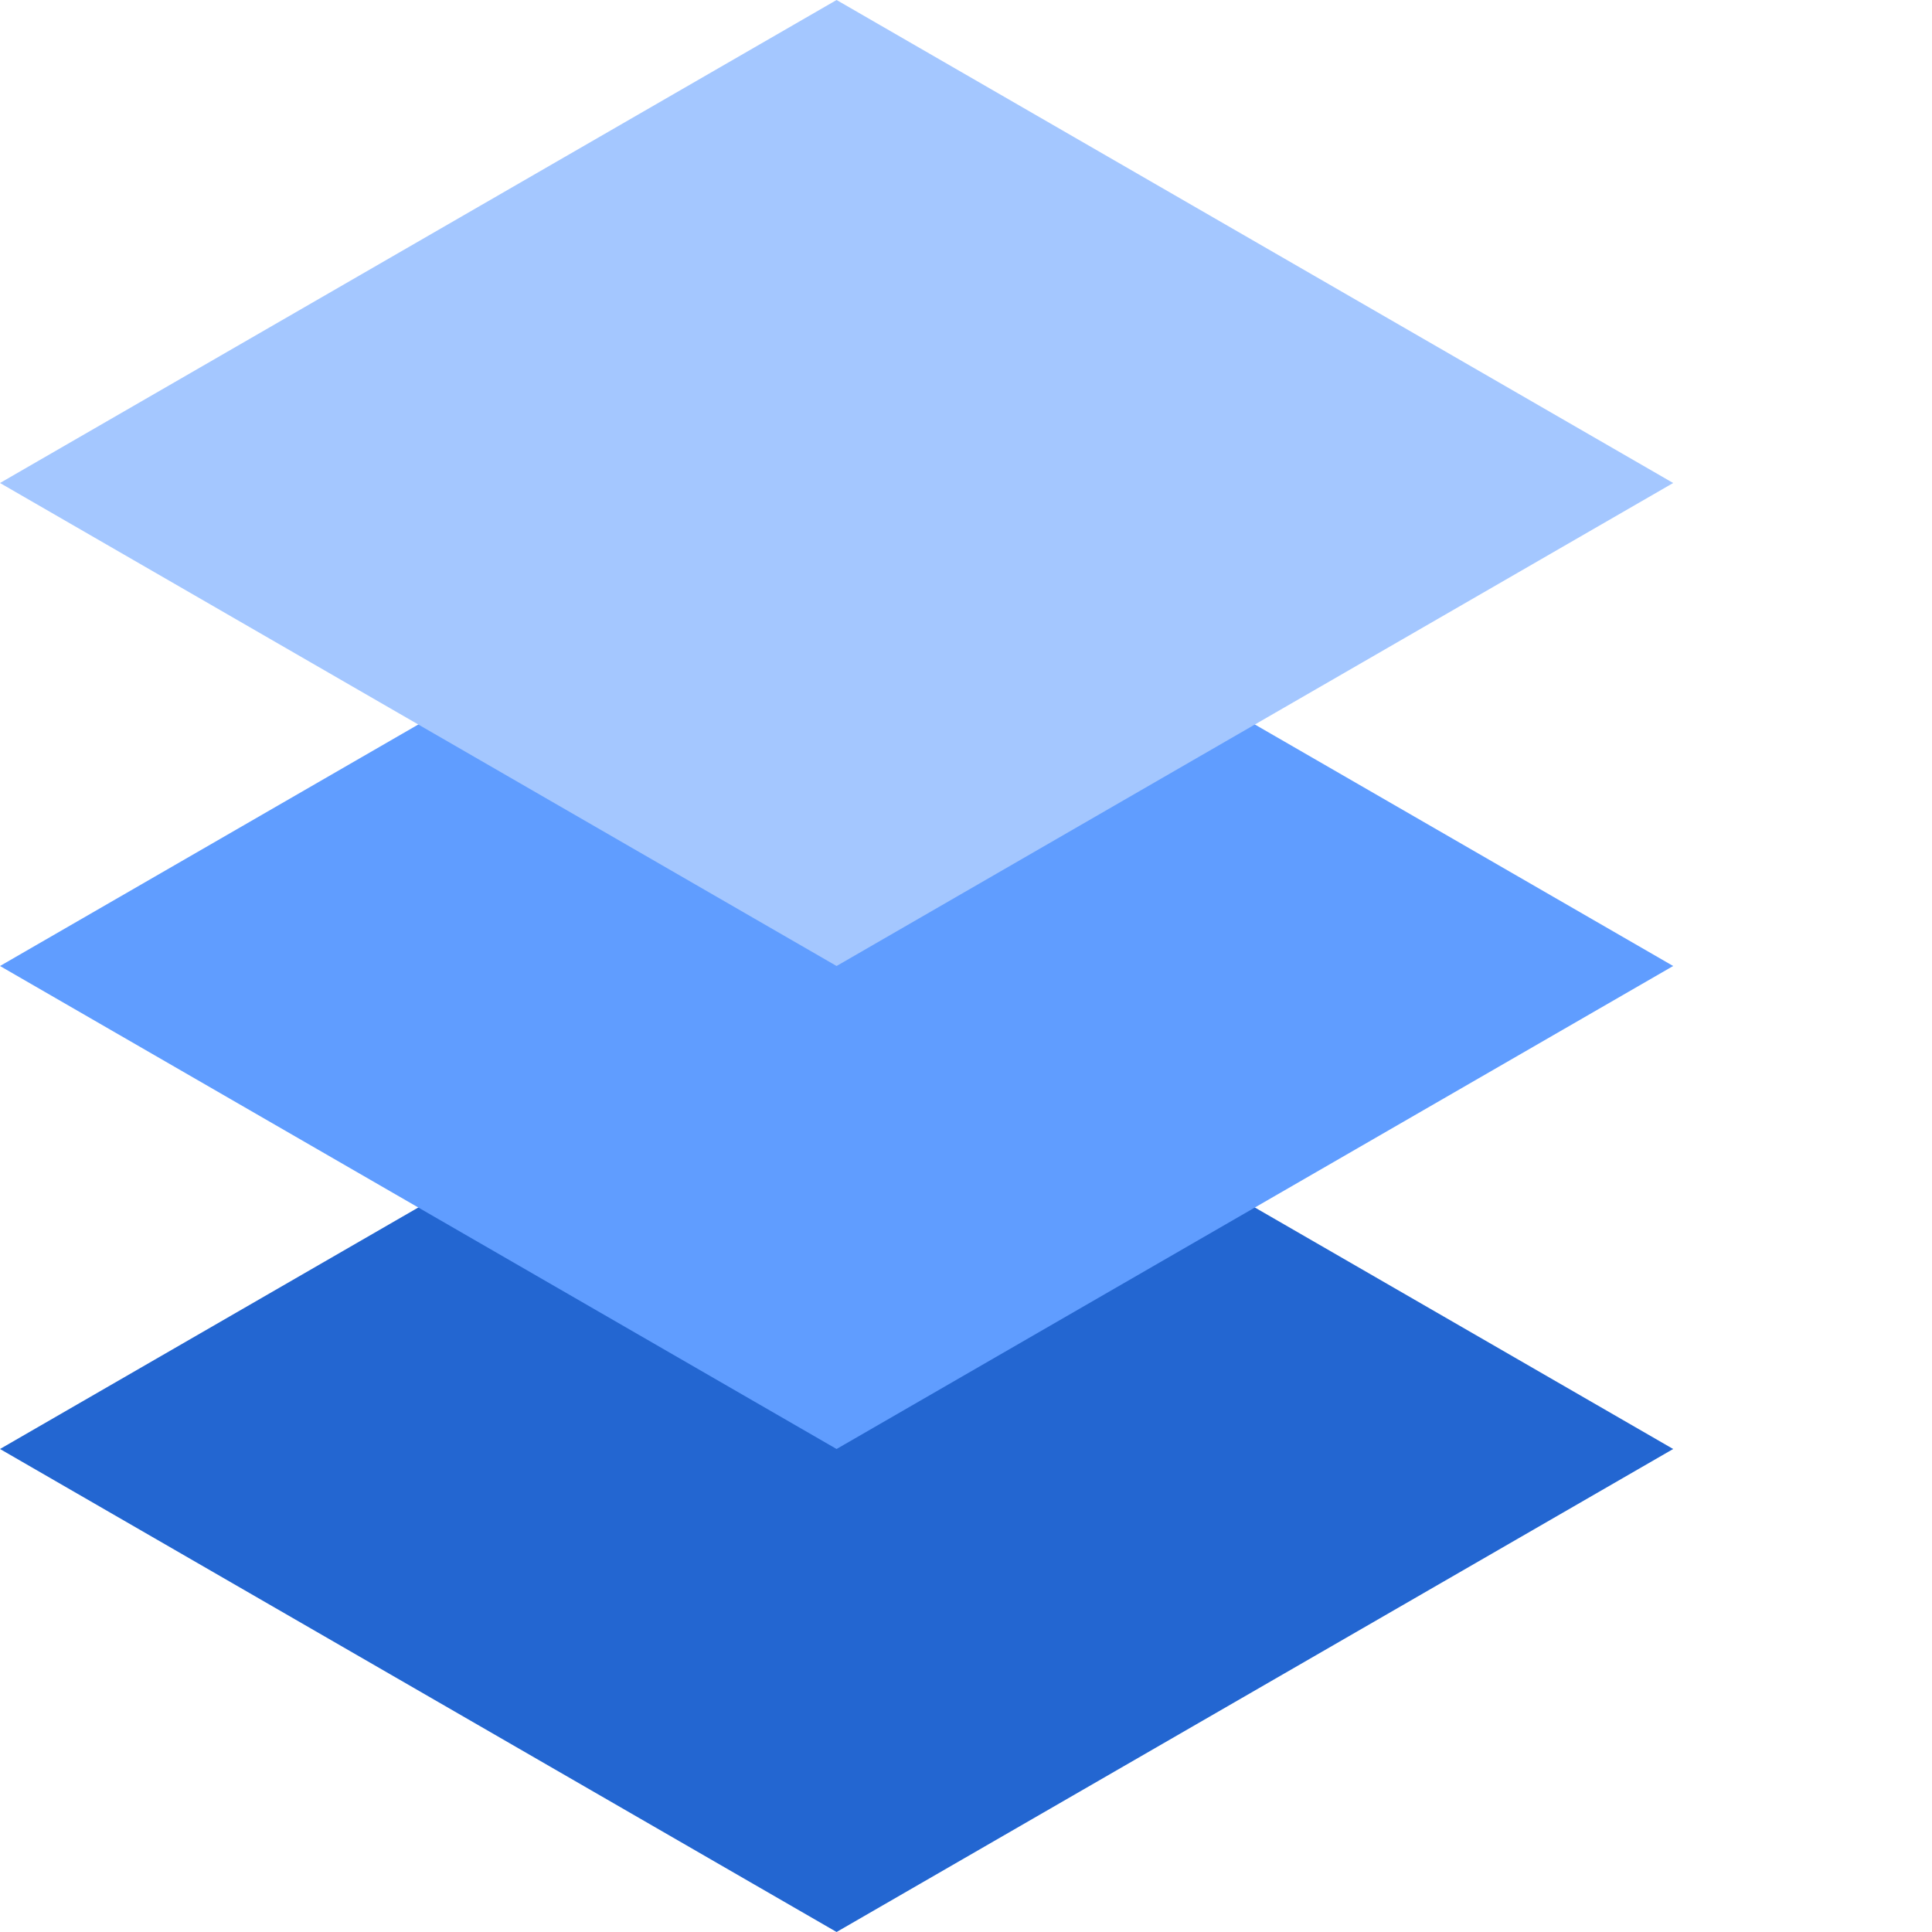
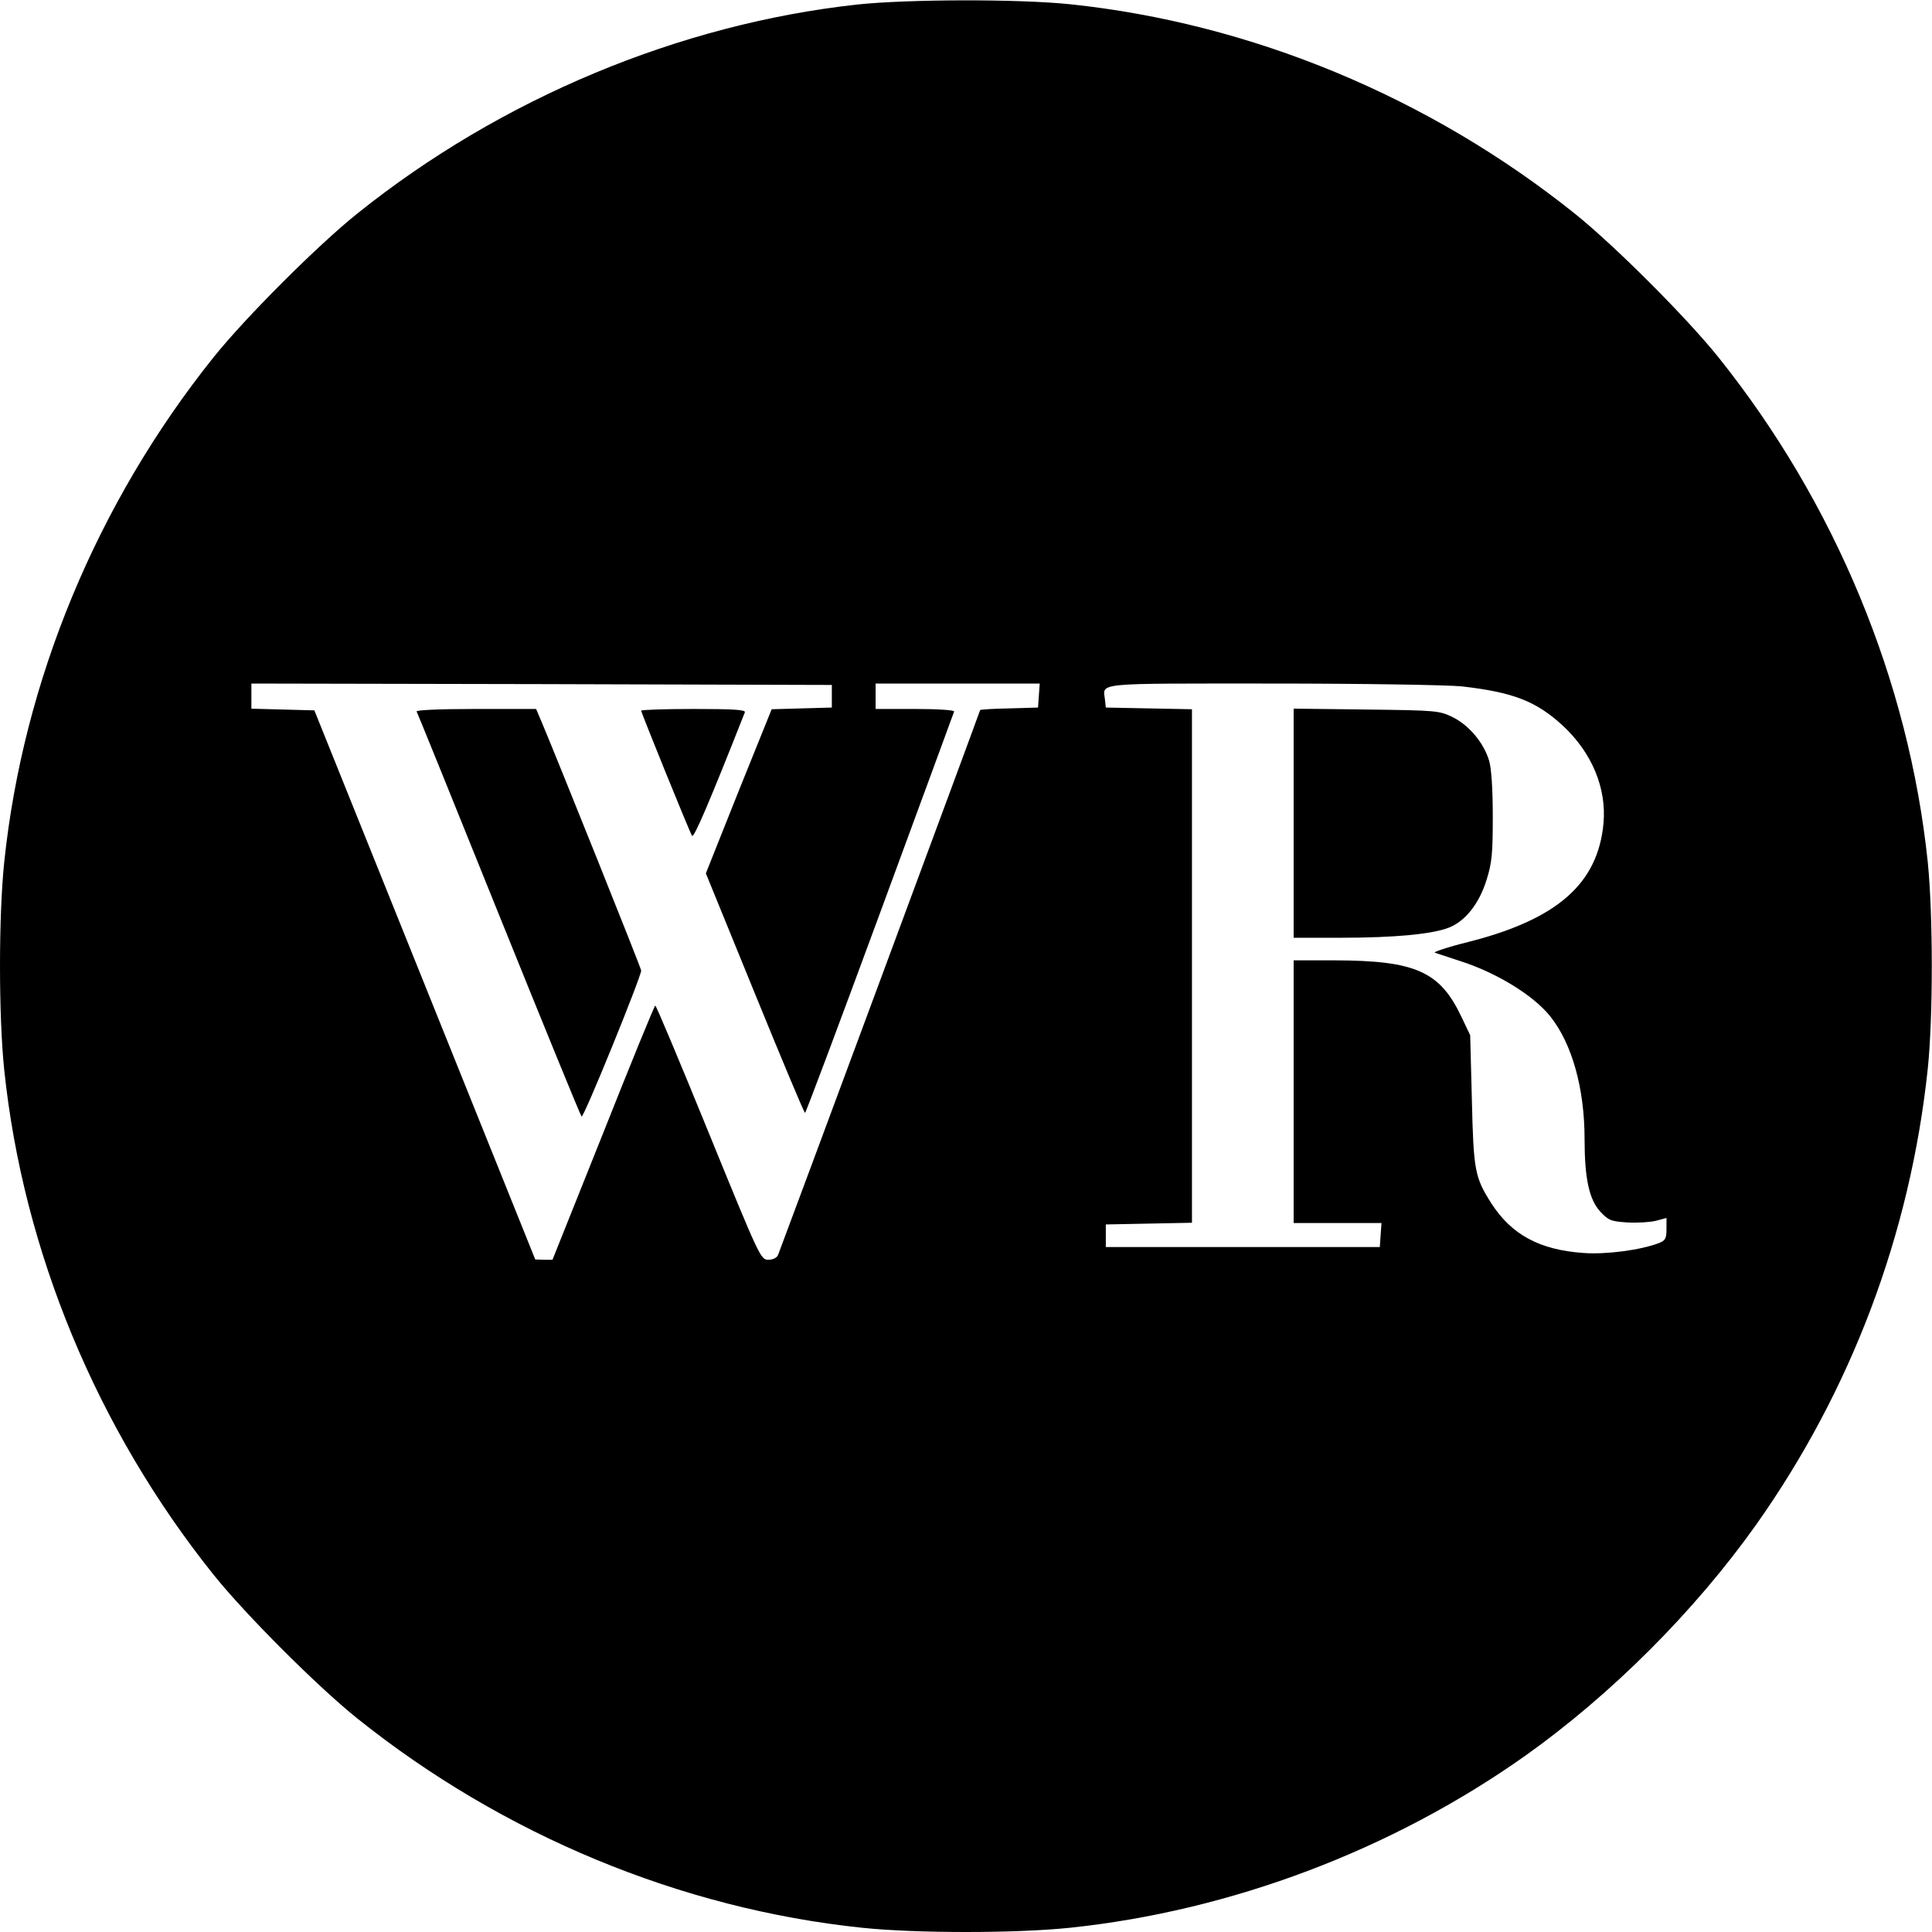
- <svg xmlns="http://www.w3.org/2000/svg" version="1.1" width="256" height="256" viewbox="0 0 949 256">
-   <path fill="#2366d1" d="M110.851 128L221.703 192L110.851 256L0 192Z" />
-   <path fill="#609dff" d="M110.851 64L221.703 128L110.851 192L0 128Z" />
-   <path fill="#a4c7ff" d="M110.851 0L221.703 64L110.851 128L0 64Z" />
+ <svg xmlns="http://www.w3.org/2000/svg" version="1.0" width="684pt" height="684pt" viewBox="0 0 684 684" preserveAspectRatio="xMidYMid meet">
+   <g transform="translate(0,684) scale(0.1,-0.1)" fill="#000000" stroke="none">
+     <path d="M3035 6824 c-629 -69 -1261 -332 -1770 -740 -141 -113 -396 -368 -509 -509 -413 -516 -674 -1146 -741 -1787 -20 -191 -20 -545 0 -736 67 -641 328 -1271 741 -1787 113 -141 368 -396 509 -509 516 -413 1146 -674 1787 -741 191 -20 545 -20 736 0 571 60 1140 275 1612 609 305 217 599 511 816 816 338 477 547 1031 609 1616 19 183 19 543 0 732 -67 641 -328 1271 -741 1787 -113 141 -368 396 -509 509 -516 413 -1146 674 -1787 741 -184 19 -573 18 -753 -1z m-90 -2449 l0 -40 -107 -3 -106 -3 -117 -290 -116 -291 173 -424 c95 -233 175 -424 178 -424 3 0 122 318 265 706 143 389 262 711 263 715 2 5 -60 9 -137 9 l-141 0 0 45 0 45 291 0 290 0 -3 -42 -3 -43 -102 -3 c-57 -1 -103 -4 -103 -6 0 -4 -698 -1885 -715 -1928 -4 -11 -18 -18 -35 -18 -27 0 -31 9 -211 450 -101 248 -186 450 -189 450 -3 0 -86 -203 -184 -450 l-180 -450 -30 0 -31 1 -391 972 -391 972 -112 3 -111 3 0 44 0 45 1028 -2 1027 -3 0 -40z m2230 35 c184 -21 265 -53 360 -141 102 -96 153 -220 142 -344 -20 -214 -164 -340 -479 -420 -73 -18 -126 -36 -118 -38 8 -3 47 -15 85 -28 131 -41 265 -123 324 -198 77 -97 121 -255 121 -434 0 -138 16 -213 55 -256 30 -32 38 -35 97 -39 35 -2 81 1 101 6 l37 10 0 -39 c0 -34 -4 -41 -27 -50 -65 -25 -189 -41 -267 -35 -156 11 -254 65 -325 174 -60 94 -64 117 -70 367 l-6 230 -31 65 c-76 161 -163 199 -446 200 l-148 0 0 -465 0 -465 156 0 155 0 -3 -42 -3 -43 -485 0 -485 0 0 40 0 40 153 3 152 3 0 909 0 909 -152 3 -153 3 -3 28 c-7 61 -45 57 590 57 328 0 622 -5 673 -10z" />
+     <path d="M1475 4321 c3 -5 134 -328 291 -718 157 -389 289 -712 293 -716 7 -7 211 495 211 517 0 8 -300 756 -352 879 l-20 47 -215 0 c-128 0 -212 -4 -208 -9z" />
+     <path d="M2270 4324 c0 -7 169 -424 180 -443 6 -11 62 120 187 437 4 9 -36 12 -181 12 -102 0 -186 -3 -186 -6z" />
+     <path d="M4580 3926 l0 -406 168 0 c190 0 324 13 382 36 58 23 107 85 133 169 19 60 22 93 22 225 0 97 -5 171 -13 197 -19 63 -70 124 -127 153 -49 24 -56 25 -307 28 l-258 3 0 -405z" />
+   </g>
</svg>
